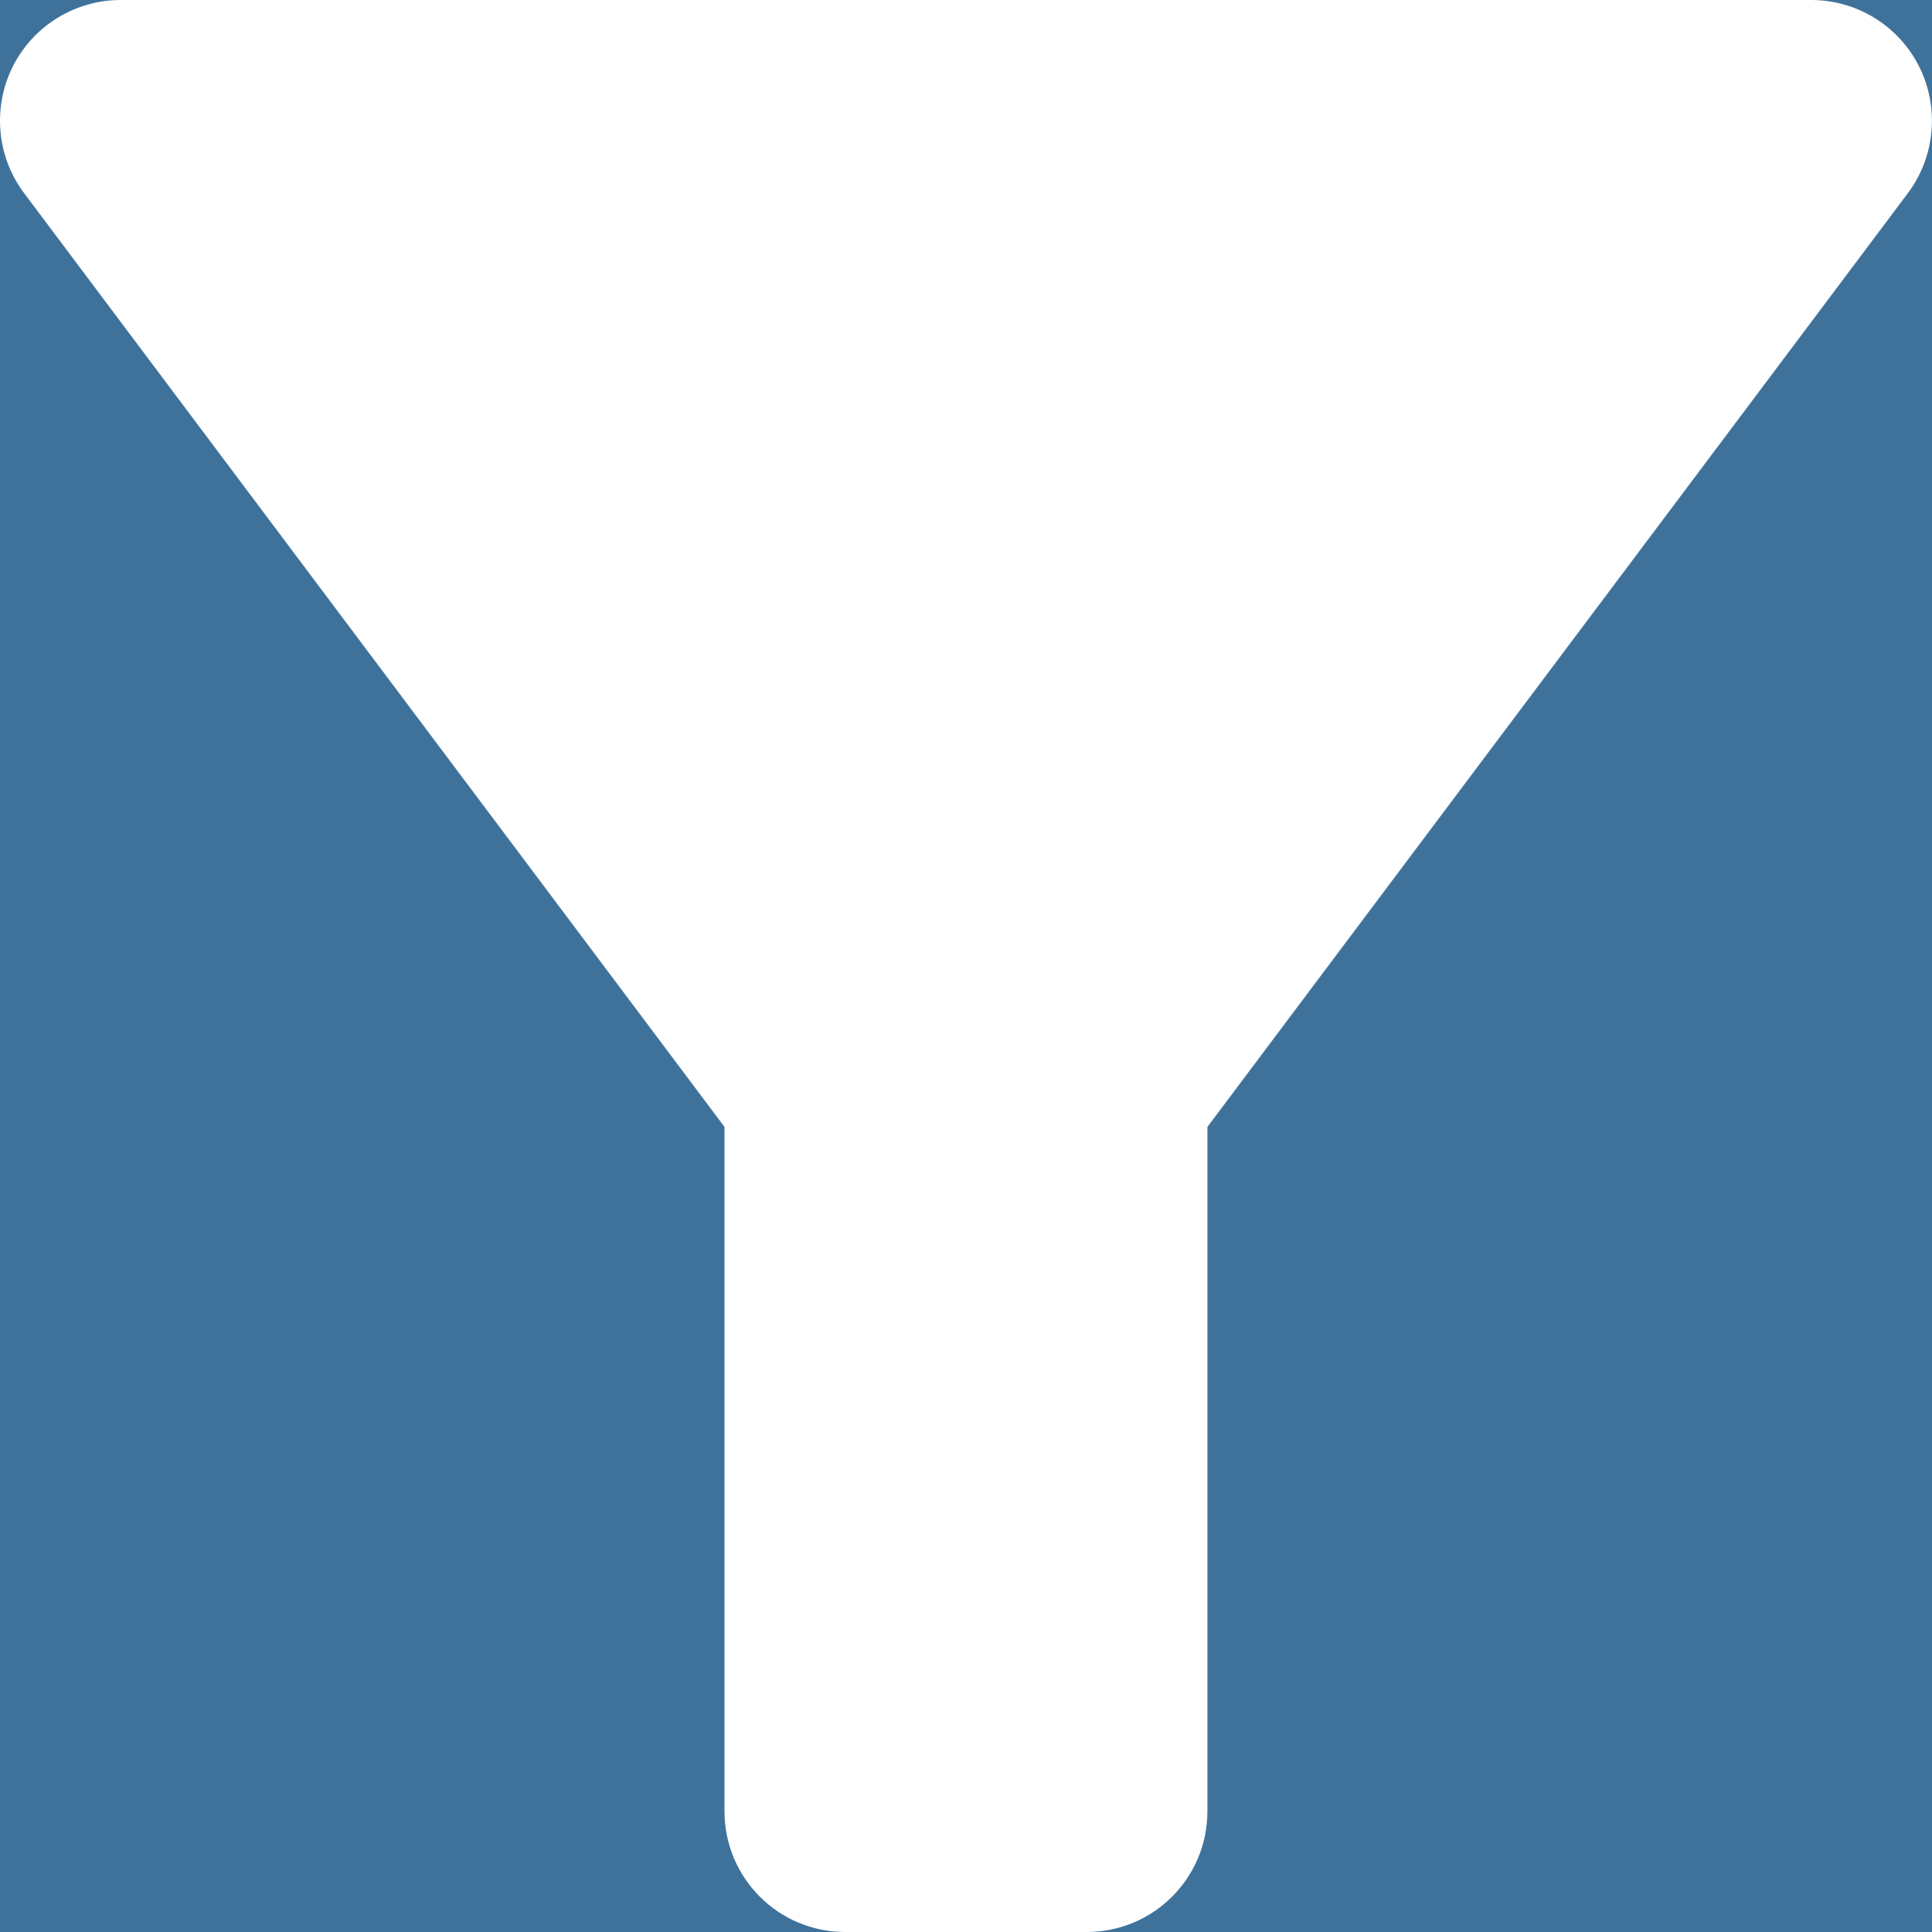
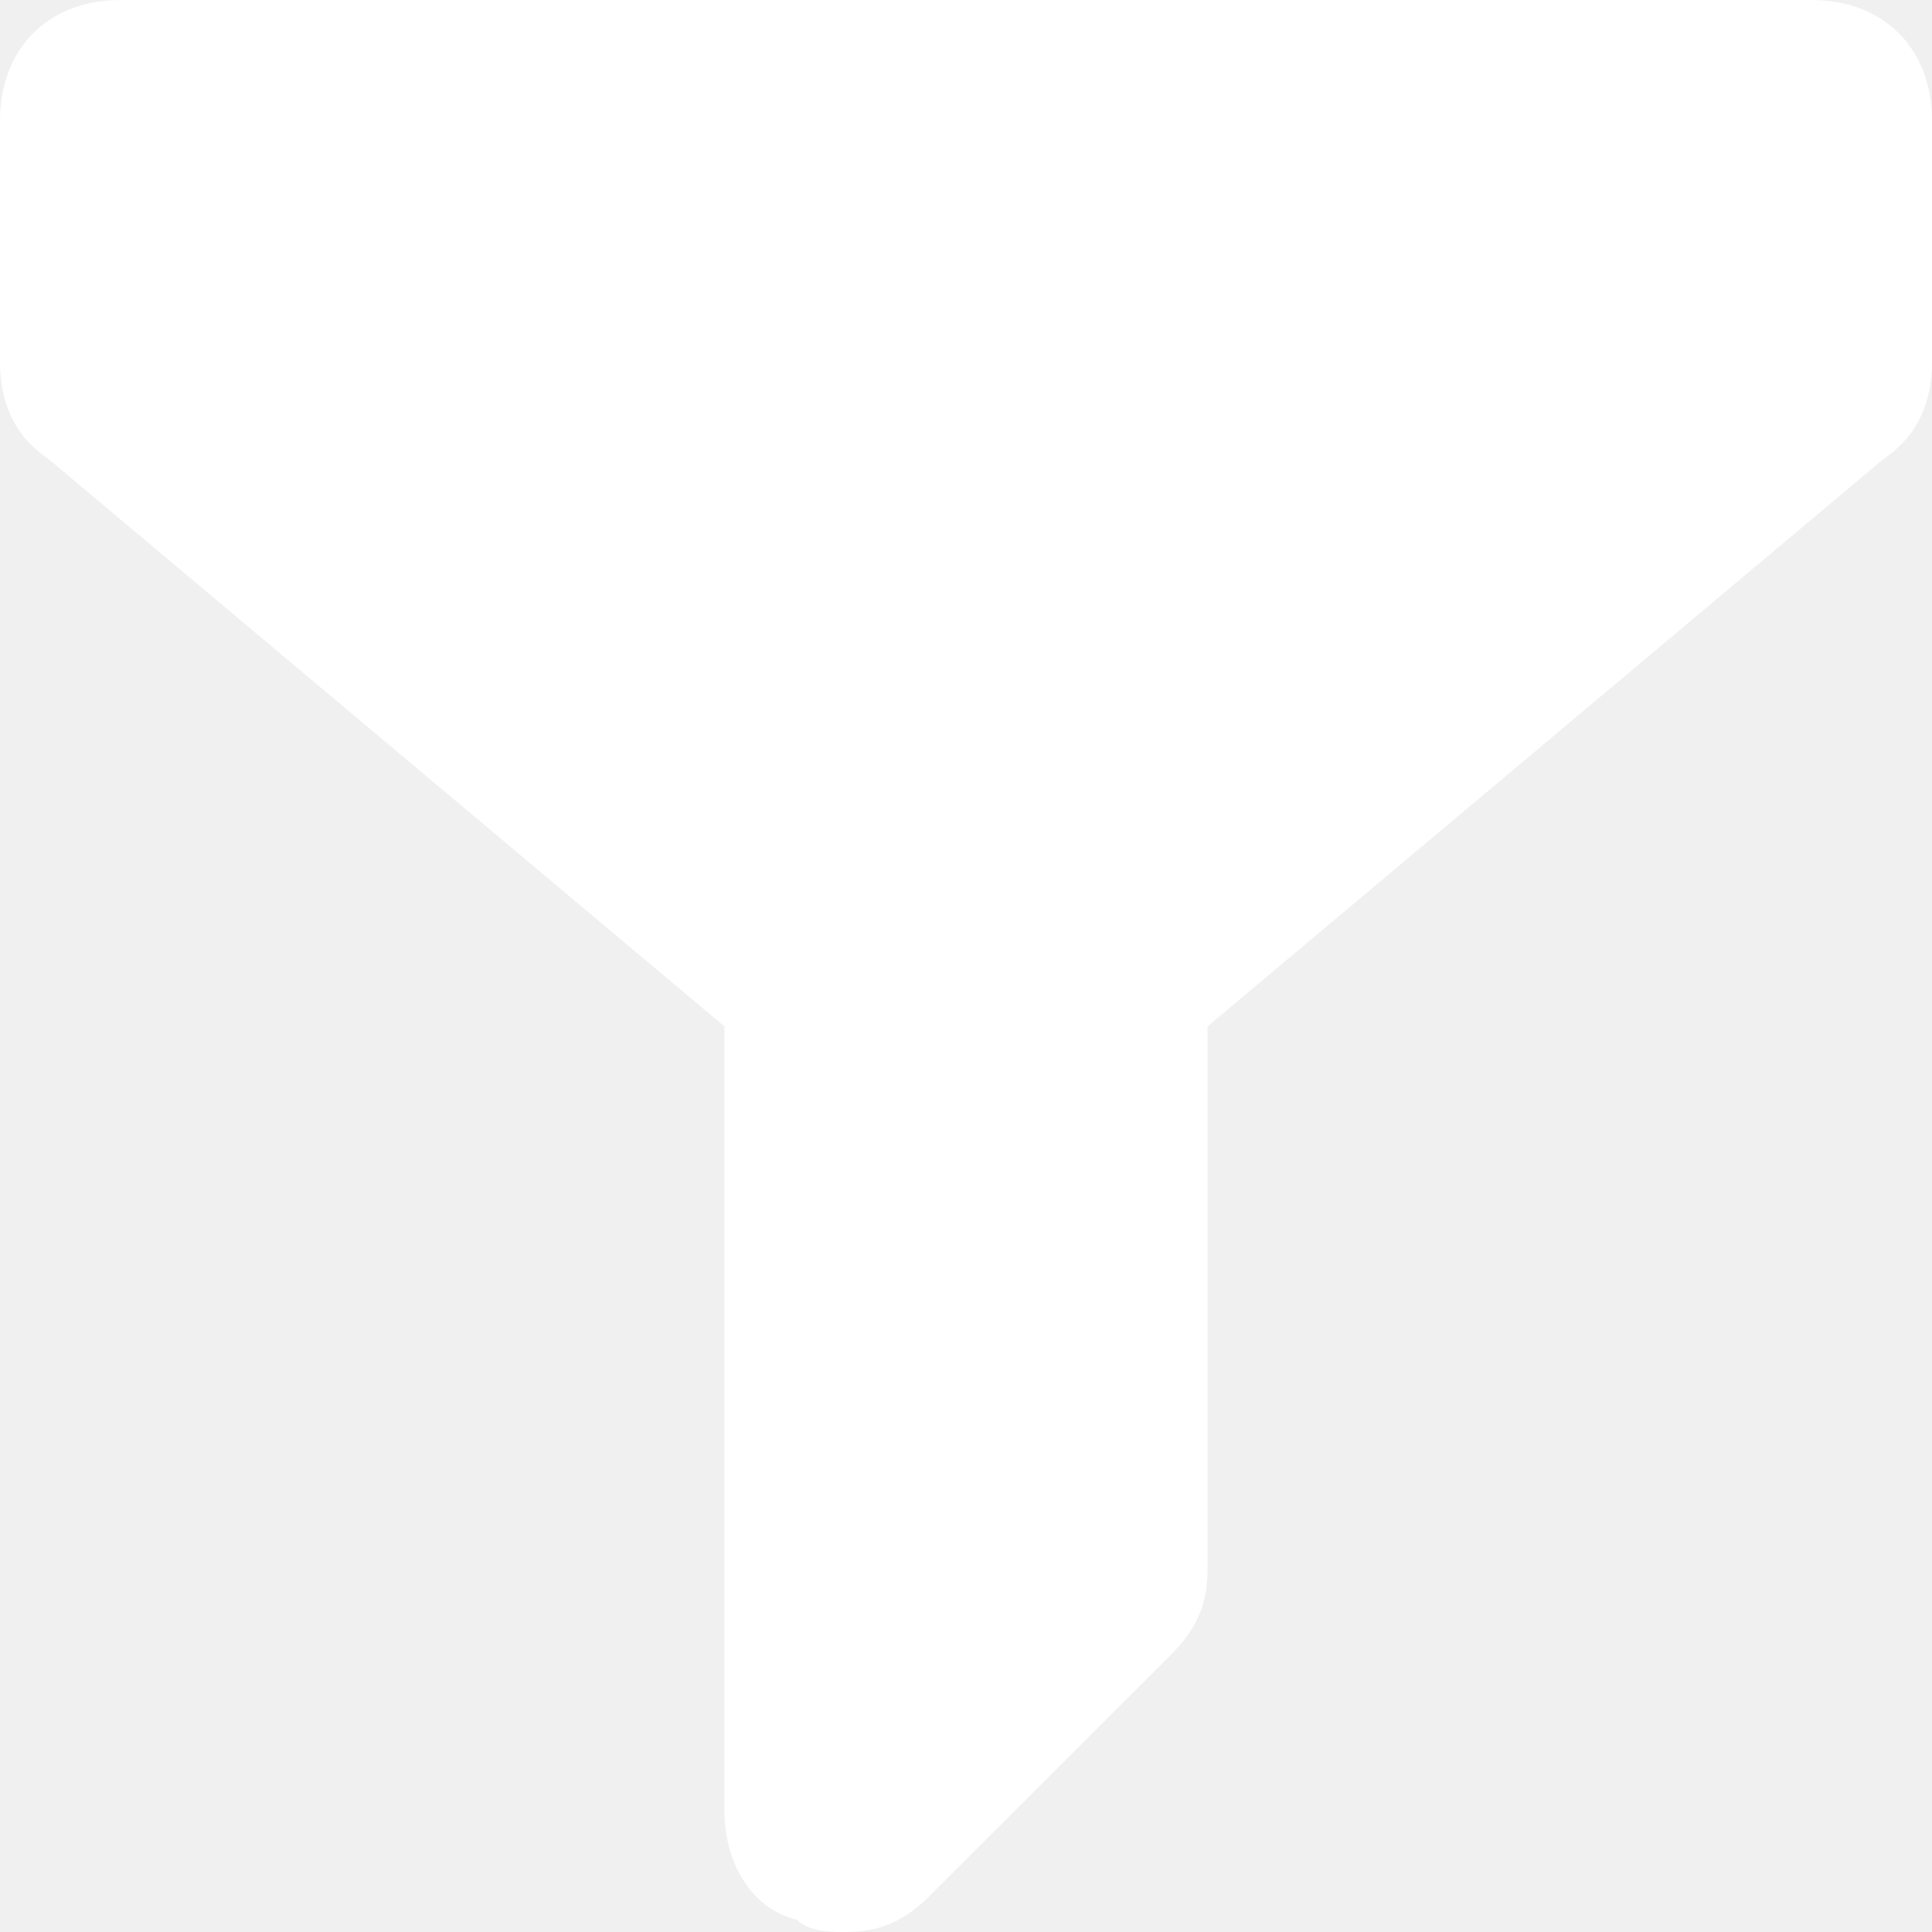
- <svg xmlns="http://www.w3.org/2000/svg" xmlns:xlink="http://www.w3.org/1999/xlink" width="24" height="24" viewBox="0 0 24 24" version="1.1">
-   <g id="Canvas" transform="translate(-3596 1504)">
-     <rect x="3596" y="-1504" width="24" height="24" fill="#E5E5E5" />
-     <clipPath id="clip-0" clip-rule="evenodd">
-       <path d="M 3356 -1517L 3715 -1517L 3715 -661L 3356 -661L 3356 -1517Z" fill="#FFFFFF" />
-     </clipPath>
-     <g id="Contact List Mobile" clip-path="url(#clip-0)">
-       <path d="M 3356 -1517L 3715 -1517L 3715 -661L 3356 -661L 3356 -1517Z" fill="#E2E2E2" />
-       <g id="Rectangle 8" filter="url(#filter0_d)">
-         <use xlink:href="#path0_fill" transform="translate(3356 -1517)" fill="#3F729B" />
-       </g>
-       <g id="filter">
-         <g id="Group">
-           <g id="Vector">
-             <use xlink:href="#path1_fill" transform="translate(3596 -1504)" fill="#FFFFFF" />
-           </g>
+ <svg xmlns="http://www.w3.org/2000/svg" width="14" height="14" viewBox="0 0 14 14" version="1.1">
+   <g id="Canvas" fill="none">
+     <g id="filter">
+       <g id="Group">
+         <g id="Vector">
+           <path d="M 13.125 0L 0.875 0C 0.35 0 0 0.35 0 0.875L 0 2.625C 0 2.888 0.087 3.15 0.35 3.325L 5.25 7.438L 5.25 13.125C 5.25 13.475 5.425 13.825 5.775 13.912C 5.862 14 6.037 14 6.125 14C 6.388 14 6.562 13.912 6.737 13.738L 8.488 11.988C 8.662 11.812 8.75 11.637 8.75 11.375L 8.75 7.438L 13.65 3.325C 13.912 3.15 14 2.888 14 2.625L 14 0.875C 14 0.35 13.65 0 13.125 0Z" fill="white" />
        </g>
      </g>
    </g>
  </g>
-   <defs>
-     <filter id="filter0_d" filterUnits="userSpaceOnUse" x="3356" y="-1517" width="359" height="58" color-interpolation-filters="sRGB">
-       <feFlood flood-opacity="0" result="BackgroundImageFix" />
-       <feColorMatrix in="SourceAlpha" type="matrix" values="0 0 0 0 0 0 0 0 0 0 0 0 0 0 0 0 0 0 255 0" />
-       <feOffset dx="0" dy="4" />
-       <feGaussianBlur stdDeviation="2" />
-       <feColorMatrix type="matrix" values="0 0 0 0 0 0 0 0 0 0 0 0 0 0 0 0 0 0 0.25 0" />
-       <feBlend mode="normal" in2="BackgroundImageFix" result="effect1_dropShadow" />
-       <feBlend mode="normal" in="SourceGraphic" in2="effect1_dropShadow" result="shape" />
-     </filter>
-     <path id="path0_fill" d="M 0 0L 359 0L 359 50L 0 50L 0 0Z" />
-     <path id="path1_fill" d="M 23.842 0.83C 23.587 0.321 23.068 0 22.5 0L 1.5 0C 0.931 0 0.412 0.321 0.157 0.83C -0.095 1.338 -0.041 1.946 0.3 2.4L 9 13.999L 9 22.5C 9 23.329 9.67 24 10.499 24L 13.499 24C 14.329 24 14.999 23.329 14.999 22.5L 14.999 13.999L 23.7 2.4C 24.04 1.946 24.094 1.338 23.842 0.83Z" />
-   </defs>
</svg>
